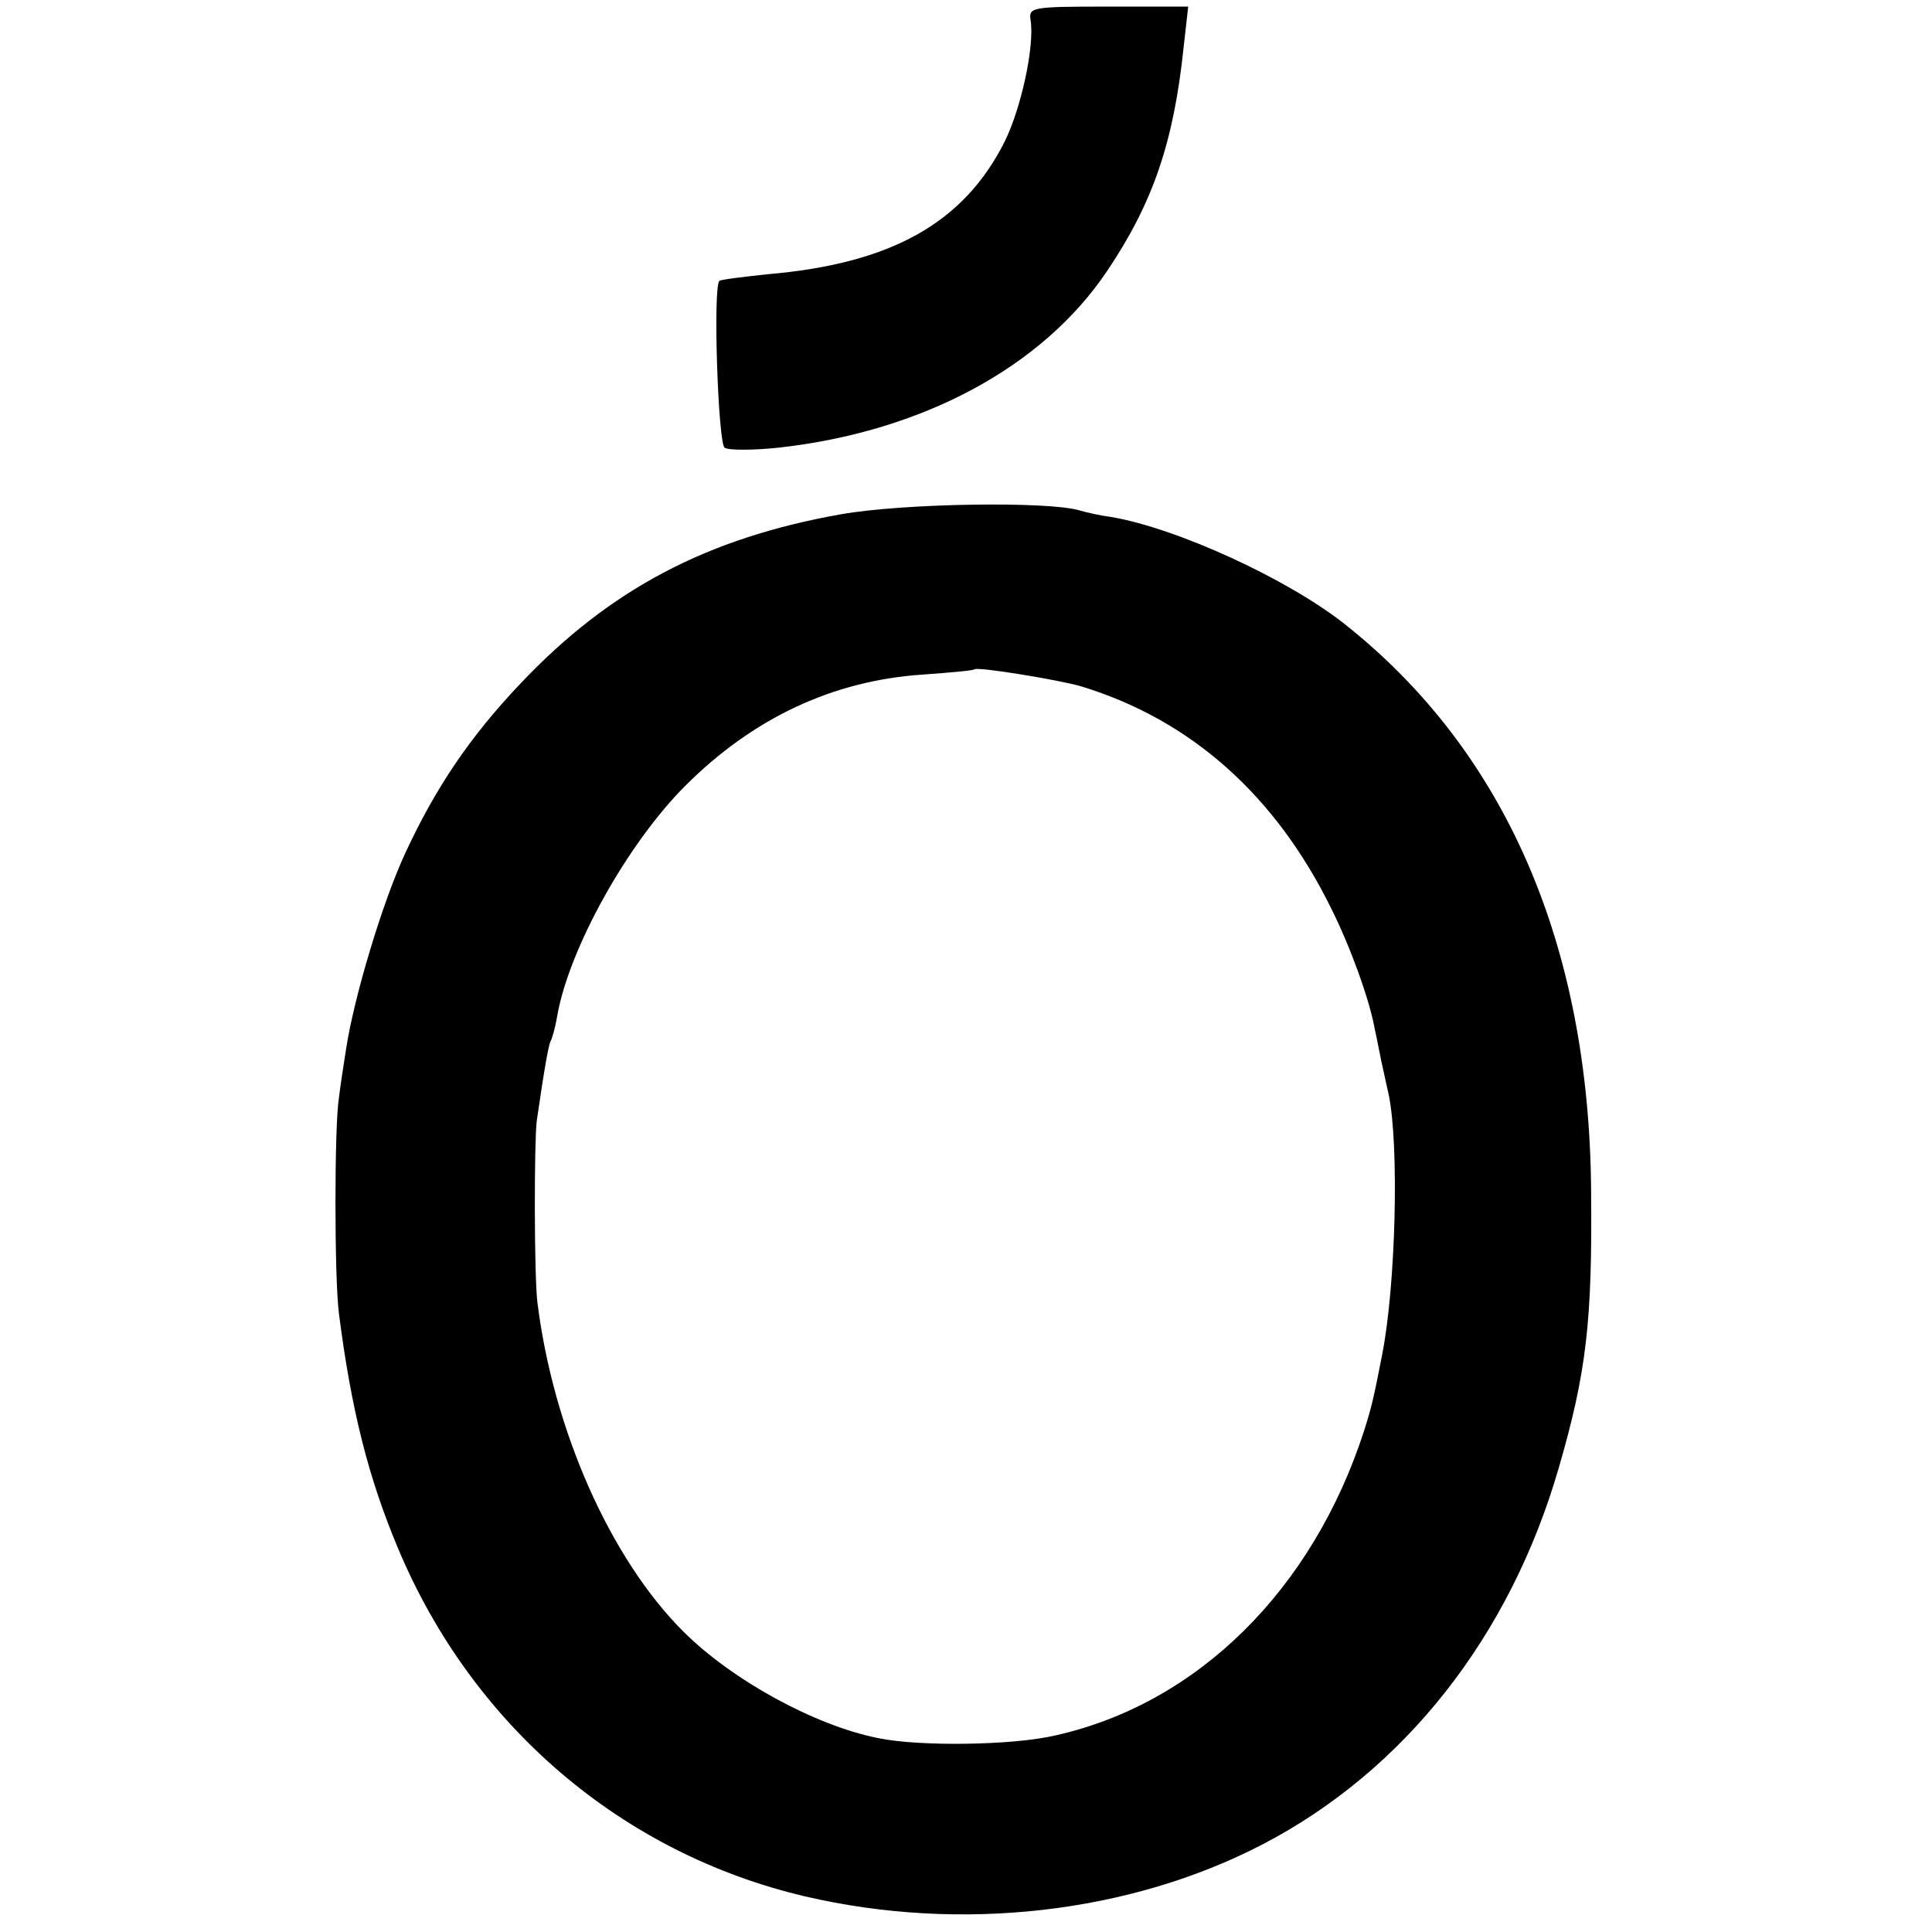
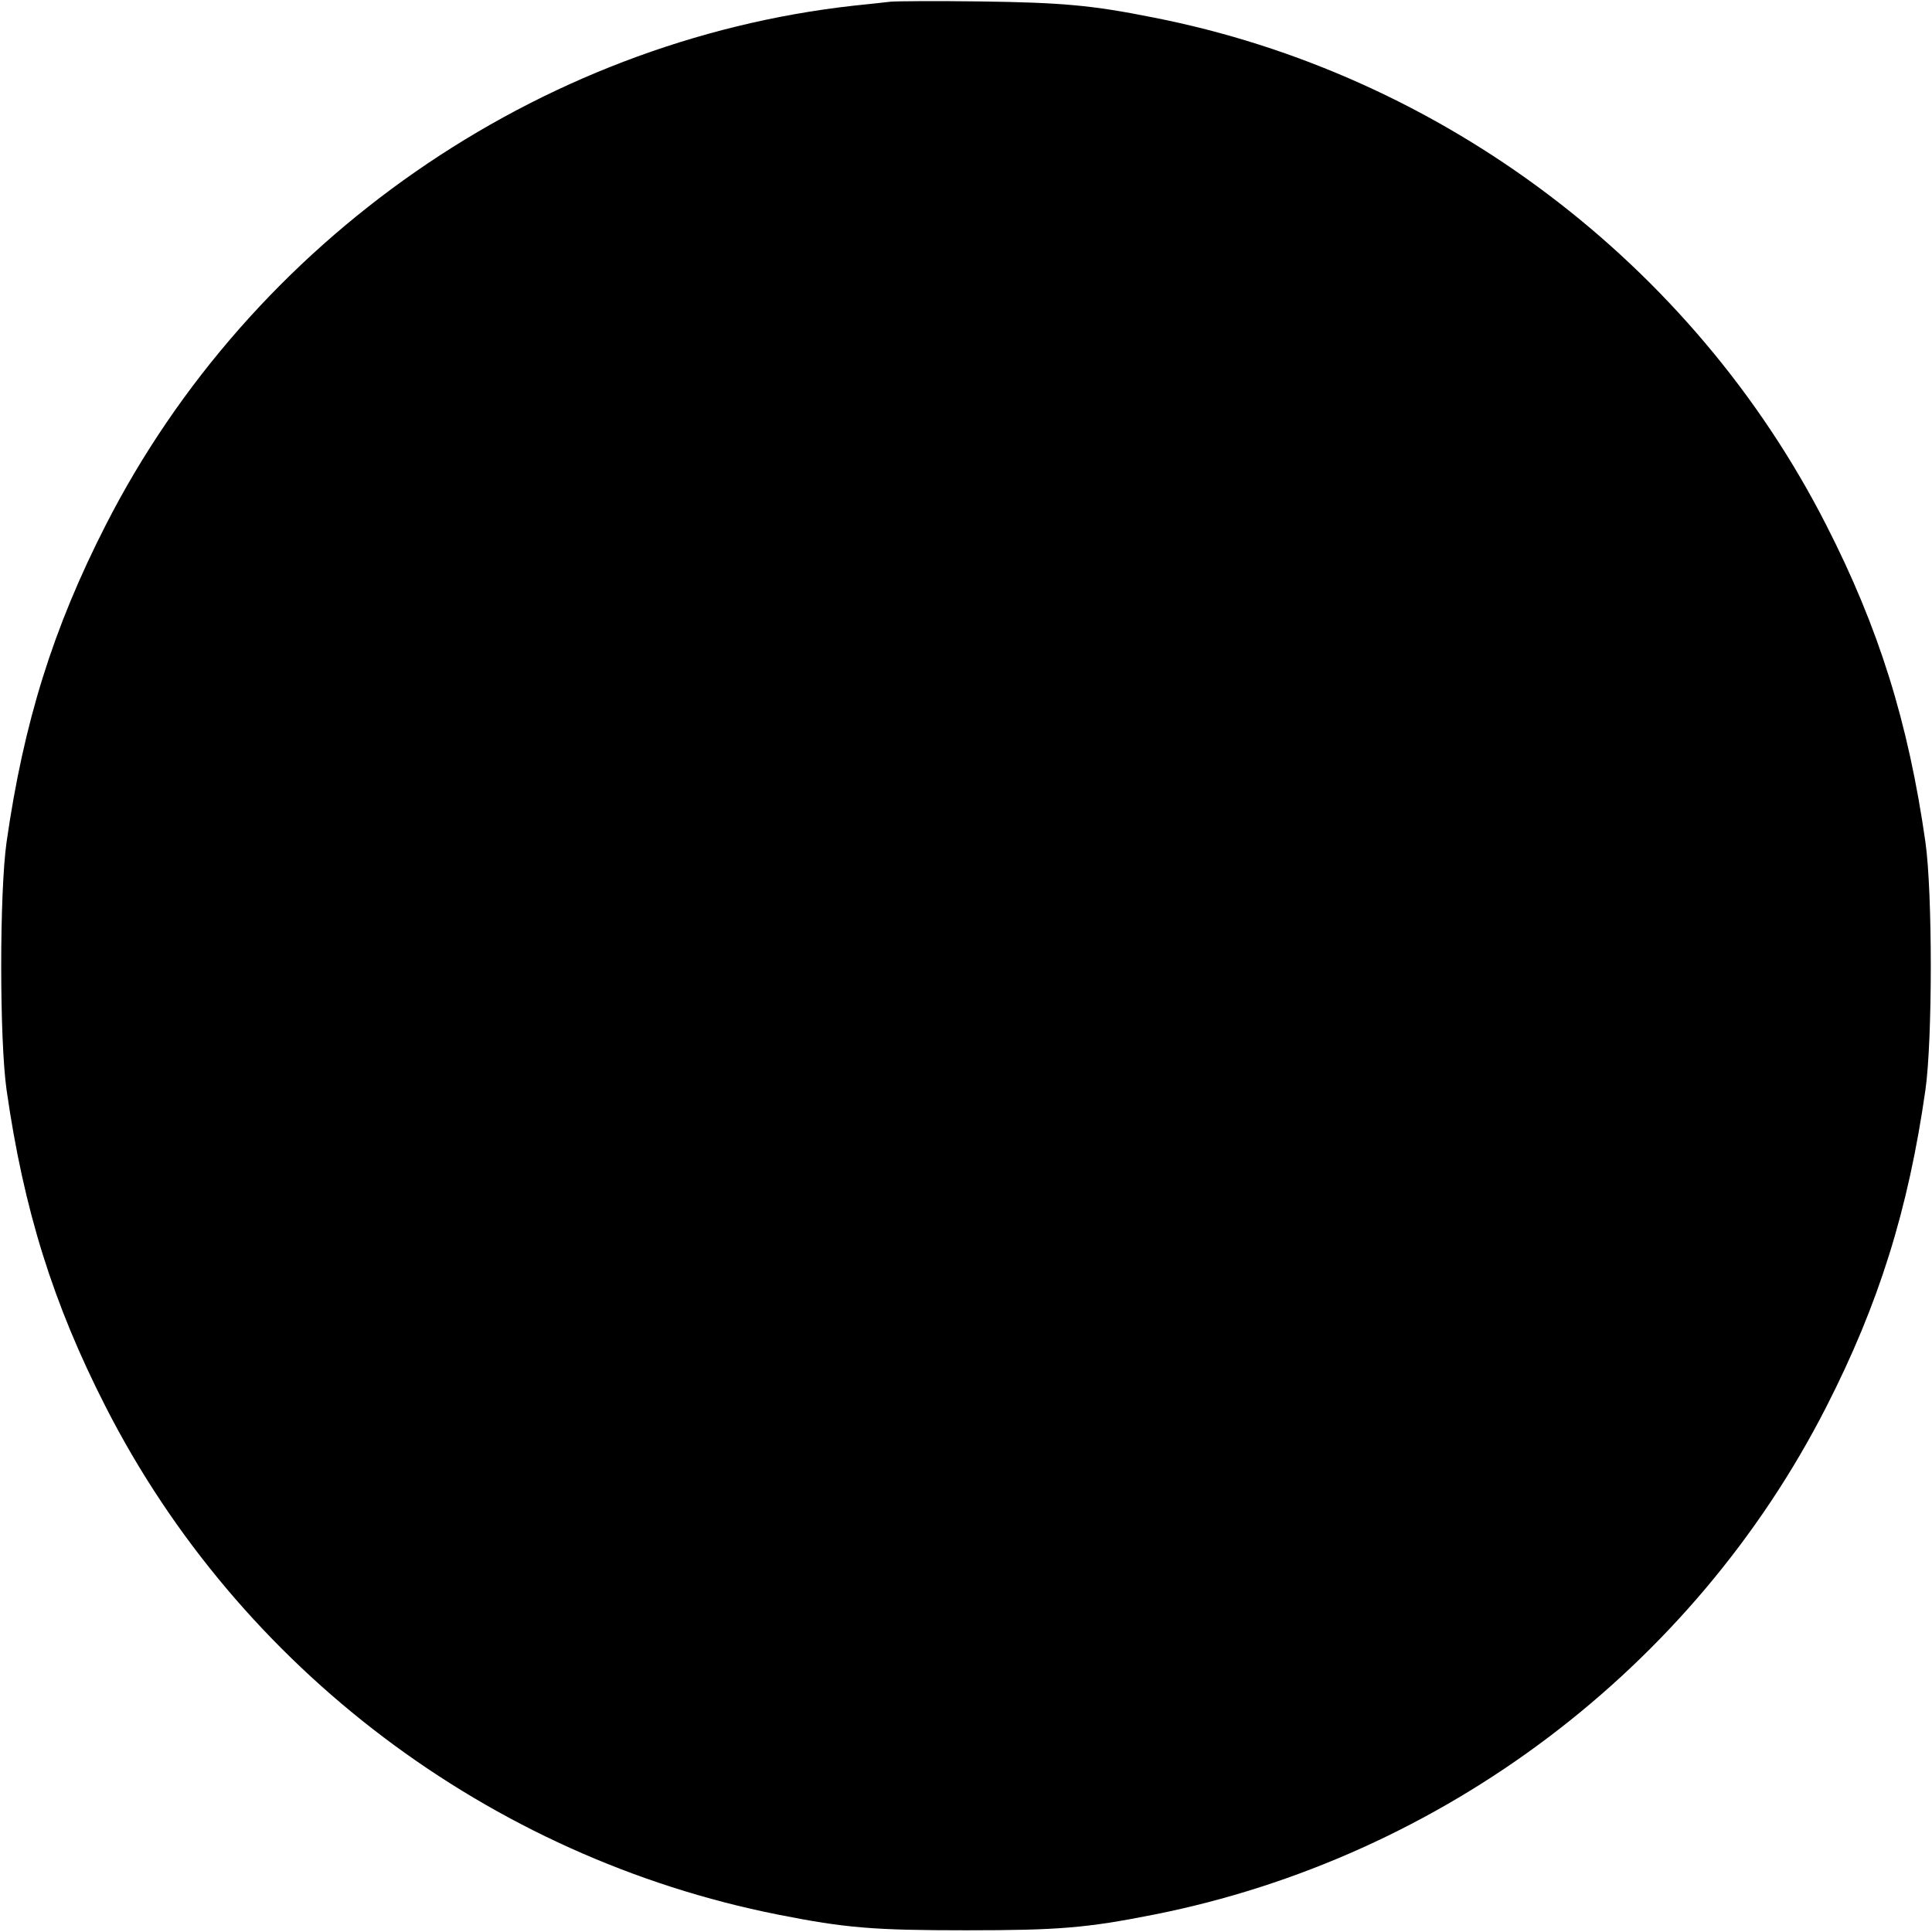
- <svg xmlns="http://www.w3.org/2000/svg" version="1.0" width="293pt" height="293pt" viewBox="0 0 293 293" preserveAspectRatio="xMidYMid meet">
-   <g transform="translate(0,293) scale(0.1,-0.1)" fill="#000000" stroke="none">
-     <path d="M1563 2899 c6 -39 -14 -132 -39 -183 -62 -124 -172 -186 -361 -202 -37 -4 -70 -8 -72 -10 -10 -9 -2 -247 8 -253 6 -4 42 -4 81 0 218 24 401 122 499 268 70 104 101 196 116 339 l7 62 -121 0 c-118 0 -121 -1 -118 -21z" />
-     <path d="M1275 2150 c-203 -36 -351 -114 -486 -257 -77 -81 -129 -159 -174 -256 -35 -75 -78 -219 -90 -297 -4 -25 -9 -58 -11 -75 -7 -43 -7 -272 0 -327 19 -148 45 -250 90 -357 113 -269 340 -462 617 -527 236 -55 492 -26 694 79 215 112 375 315 449 571 42 145 51 222 49 421 -3 374 -131 666 -373 858 -87 69 -255 146 -355 163 -16 2 -38 7 -48 10 -47 14 -266 11 -362 -6z m365 -261 c167 -51 295 -166 379 -337 29 -58 58 -138 66 -183 3 -13 7 -35 10 -49 3 -14 8 -36 11 -50 16 -76 11 -289 -10 -395 -13 -67 -16 -79 -27 -114 -78 -242 -253 -415 -469 -463 -64 -15 -205 -17 -268 -4 -96 19 -222 88 -296 162 -111 111 -197 306 -221 499 -5 40 -5 243 -1 275 12 83 18 115 21 121 2 3 7 20 10 38 18 103 107 262 194 349 103 103 224 160 361 169 41 3 76 6 78 8 5 4 128 -16 162 -26z" />
+ <svg xmlns="http://www.w3.org/2000/svg" version="1.0" width="677pt" height="677pt" viewBox="0 0 677 677" preserveAspectRatio="xMidYMid meet">
+   <g transform="translate(0,677) scale(0.1,-0.1)" fill="#000000" stroke="none">
+     <path d="M3120 6764 c-19 -2 -78 -9 -130 -14 -1107 -124 -2109 -820 -2619 -1819 -185 -362 -288 -692 -348 -1112 -25 -177 -25 -691 0 -868 60 -420 163 -750 348 -1112 467 -915 1343 -1577 2355 -1778 237 -47 335 -55 659 -55 324 0 422 8 659 55 1012 201 1888 863 2355 1778 185 362 288 692 348 1112 25 177 25 691 0 868 -60 420 -163 750 -348 1112 -467 916 -1347 1580 -2359 1778 -215 43 -319 52 -605 56 -154 2 -296 1 -315 -1z" />
  </g>
</svg>
